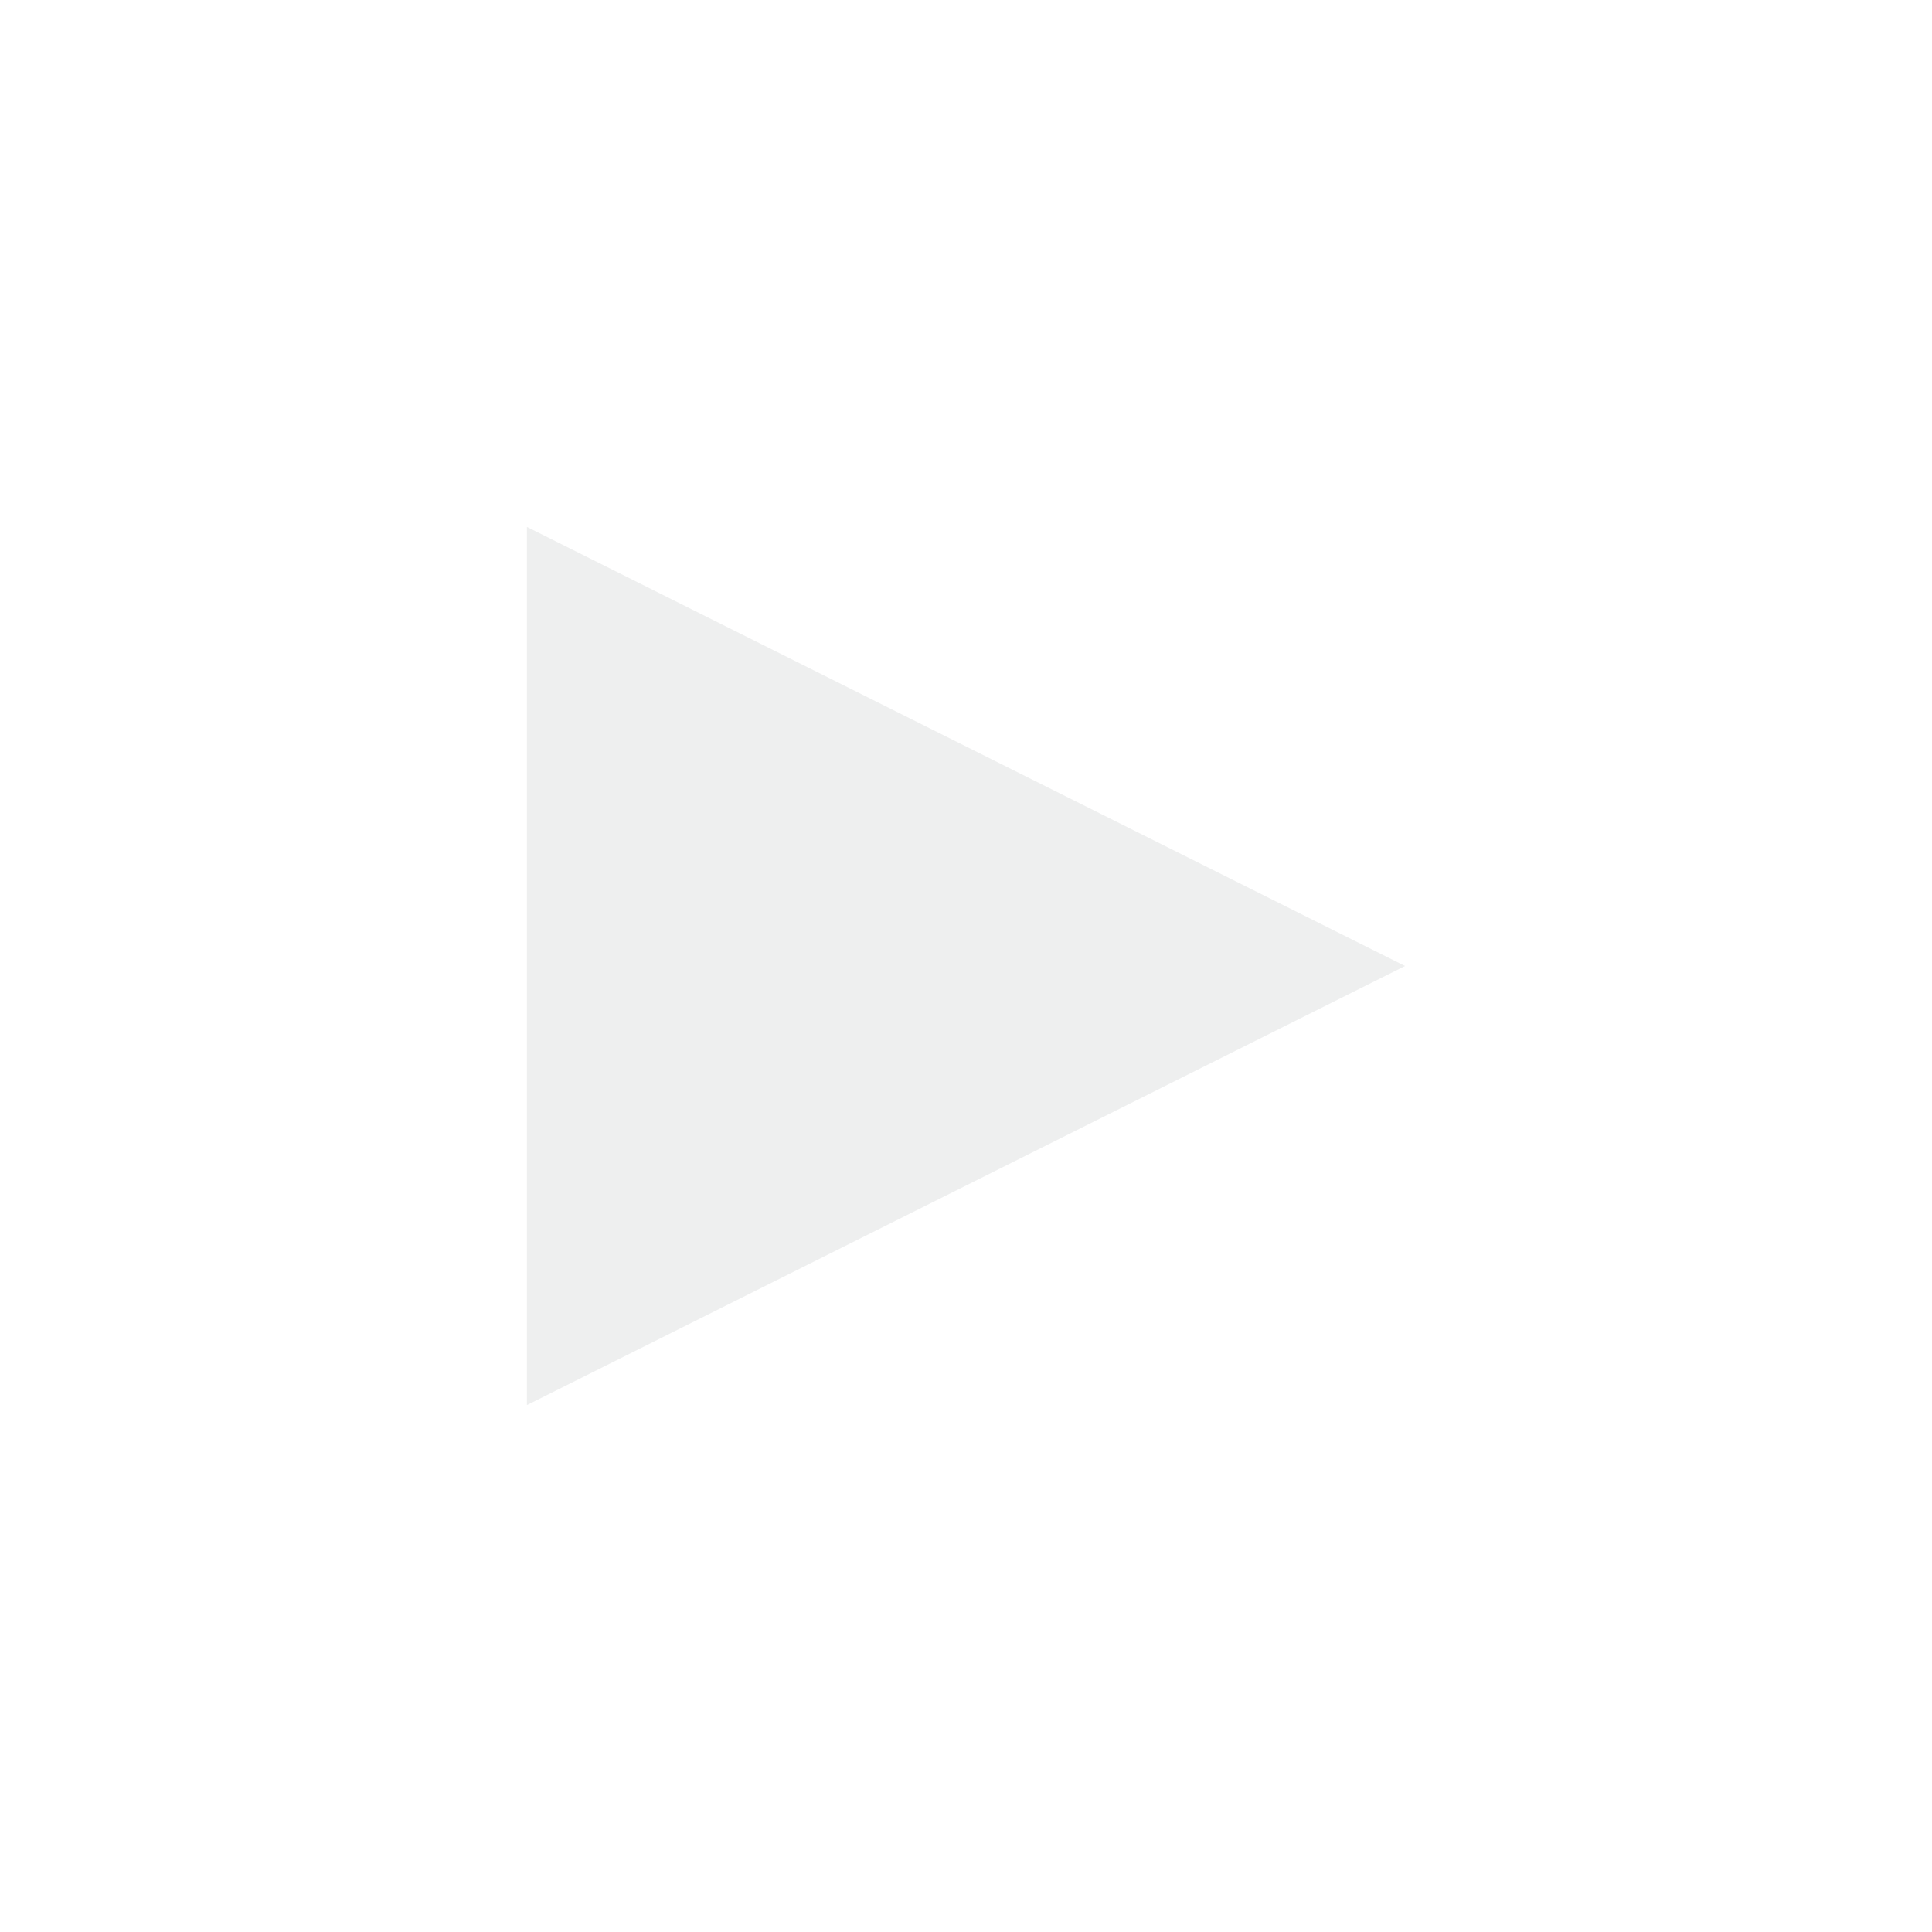
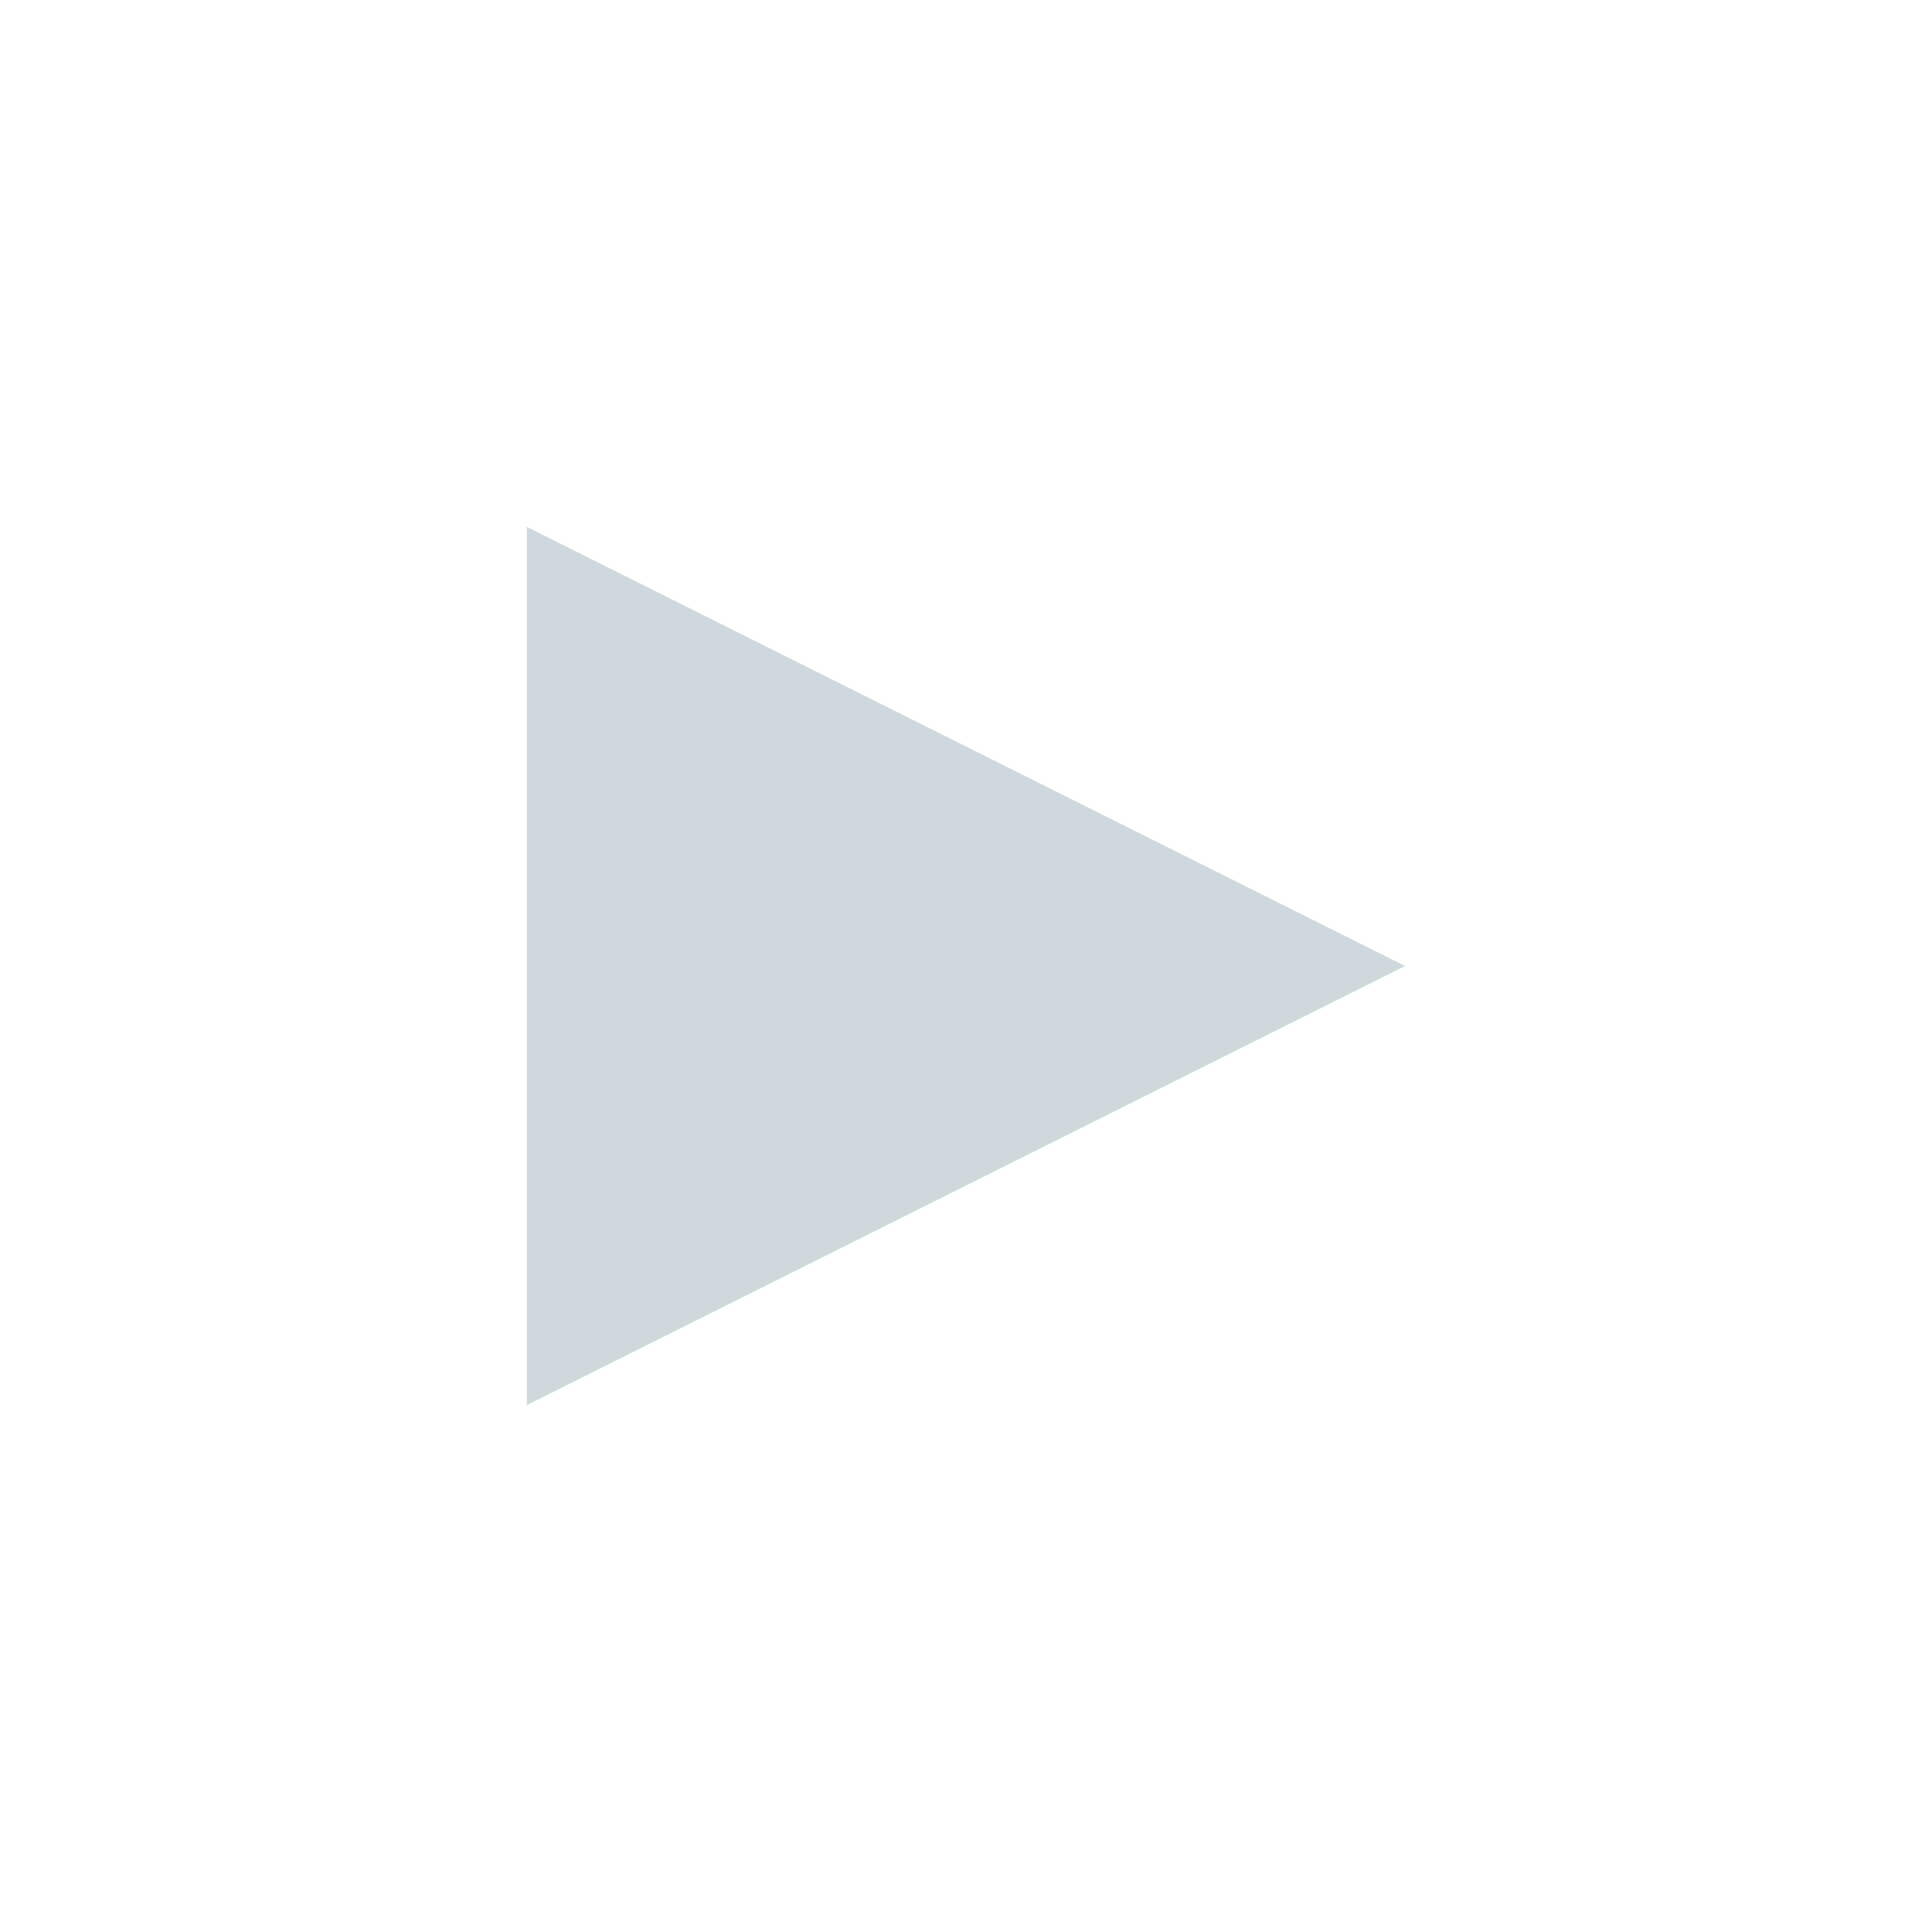
<svg xmlns="http://www.w3.org/2000/svg" id="svg4163" width="22" height="22" version="1.1" viewBox="0 0 22 22">
  <g id="media-playback-start">
    <rect id="rect4755" width="22" height="22" x="0" y="0" style="opacity:0.001;fill:#000000;fill-opacity:1;stroke:none;stroke-width:2;stroke-linecap:round;stroke-linejoin:round;stroke-miterlimit:4;stroke-dasharray:none;stroke-opacity:1" />
-     <path id="rect4219" d="M 6,6 16,11 6,16 Z" style="opacity:1;fill:#eeefef;fill-opacity:1;stroke:none;stroke-width:4;stroke-linecap:round;stroke-linejoin:miter;stroke-miterlimit:4;stroke-dasharray:none;stroke-dashoffset:0;stroke-opacity:1" />
+     <path id="rect4219" d="M 6,6 16,11 6,16 Z" style="opacity:1;fill:#cfd8dc;fill-opacity:1;stroke:none;stroke-width:4;stroke-linecap:round;stroke-linejoin:miter;stroke-miterlimit:4;stroke-dasharray:none;stroke-dashoffset:0;stroke-opacity:1" />
  </g>
  <g id="media-playback-stop" transform="translate(44,0)">
    <rect id="rect4761" width="22" height="22" x="0" y="0" style="opacity:0.001;fill:#000000;fill-opacity:1;stroke:none;stroke-width:2;stroke-linecap:round;stroke-linejoin:round;stroke-miterlimit:4;stroke-dasharray:none;stroke-opacity:1" />
-     <path id="rect4232" d="M 6,6 16,6 16,16 6,16 6,6 Z" style="opacity:1;fill:#eeefef;fill-opacity:1;stroke:none;stroke-width:4;stroke-linecap:round;stroke-linejoin:miter;stroke-miterlimit:4;stroke-dasharray:none;stroke-dashoffset:0;stroke-opacity:1" />
+     <path id="rect4232" d="M 6,6 16,6 16,16 6,16 6,6 Z" style="opacity:1;fill:#cfd8dc;fill-opacity:1;stroke:none;stroke-width:4;stroke-linecap:round;stroke-linejoin:miter;stroke-miterlimit:4;stroke-dasharray:none;stroke-dashoffset:0;stroke-opacity:1" />
  </g>
  <g id="media-eject" transform="translate(88,0)">
    <rect id="rect4358" width="22" height="22" x="0" y="0" style="opacity:0.001;fill:#000000;fill-opacity:1;stroke:none;stroke-width:2;stroke-linecap:round;stroke-linejoin:round;stroke-miterlimit:4;stroke-dasharray:none;stroke-opacity:1" />
-     <path id="path4180" d="m 11,6 5,5 0,1 -10,0 0,-1 5,-5 z" style="opacity:1;fill:#eeefef;fill-opacity:1;stroke:none;stroke-width:4;stroke-linecap:round;stroke-linejoin:miter;stroke-miterlimit:4;stroke-dasharray:none;stroke-dashoffset:0;stroke-opacity:1" />
-     <path id="rect4230" d="m 6,14 10,0 0,2 -10,0 0,-2 z" style="opacity:1;fill:#eeefef;fill-opacity:1;stroke:none;stroke-width:4;stroke-linecap:round;stroke-linejoin:miter;stroke-miterlimit:4;stroke-dasharray:none;stroke-dashoffset:0;stroke-opacity:1" />
+     <path id="path4180" d="m 11,6 5,5 0,1 -10,0 0,-1 5,-5 z" style="opacity:1;fill:#cfd8dc;fill-opacity:1;stroke:none;stroke-width:4;stroke-linecap:round;stroke-linejoin:miter;stroke-miterlimit:4;stroke-dasharray:none;stroke-dashoffset:0;stroke-opacity:1" />
+     <path id="rect4230" d="m 6,14 10,0 0,2 -10,0 0,-2 z" style="opacity:1;fill:#cfd8dc;fill-opacity:1;stroke:none;stroke-width:4;stroke-linecap:round;stroke-linejoin:miter;stroke-miterlimit:4;stroke-dasharray:none;stroke-dashoffset:0;stroke-opacity:1" />
  </g>
  <g id="media-skip-forward" transform="translate(132,0)">
    <rect id="rect4274" width="22" height="22" x="0" y="0" style="opacity:0.001;fill:#000000;fill-opacity:1;stroke:none;stroke-width:2;stroke-linecap:round;stroke-linejoin:round;stroke-miterlimit:4;stroke-dasharray:none;stroke-opacity:1" />
-     <path id="path4276" d="m 6,6 8,4 0,-4 2,0 0,5 0,5 -2,0 0,-4 -8,4 0,-10 z" style="opacity:1;fill:#eeefef;fill-opacity:1;stroke:none;stroke-width:4;stroke-linecap:round;stroke-linejoin:miter;stroke-miterlimit:4;stroke-dasharray:none;stroke-dashoffset:0;stroke-opacity:1" />
+     <path id="path4276" d="m 6,6 8,4 0,-4 2,0 0,5 0,5 -2,0 0,-4 -8,4 0,-10 z" style="opacity:1;fill:#cfd8dc;fill-opacity:1;stroke:none;stroke-width:4;stroke-linecap:round;stroke-linejoin:miter;stroke-miterlimit:4;stroke-dasharray:none;stroke-dashoffset:0;stroke-opacity:1" />
  </g>
  <g id="media-skip-backward" transform="matrix(-1,0,0,1,132,0)">
    <rect id="rect4286" width="22" height="22" x="0" y="0" style="opacity:0.001;fill:#000000;fill-opacity:1;stroke:none;stroke-width:2;stroke-linecap:round;stroke-linejoin:round;stroke-miterlimit:4;stroke-dasharray:none;stroke-opacity:1" />
-     <path id="path4288" d="m 6,6 8,4 0,-4 2,0 0,5 0,5 -2,0 0,-4 -8,4 0,-10 z" style="opacity:1;fill:#eeefef;fill-opacity:1;stroke:none;stroke-width:4;stroke-linecap:round;stroke-linejoin:miter;stroke-miterlimit:4;stroke-dasharray:none;stroke-dashoffset:0;stroke-opacity:1" />
+     <path id="path4288" d="m 6,6 8,4 0,-4 2,0 0,5 0,5 -2,0 0,-4 -8,4 0,-10 z" style="opacity:1;fill:#cfd8dc;fill-opacity:1;stroke:none;stroke-width:4;stroke-linecap:round;stroke-linejoin:miter;stroke-miterlimit:4;stroke-dasharray:none;stroke-dashoffset:0;stroke-opacity:1" />
  </g>
  <g id="media-seek-forward" transform="translate(154,0)">
    <rect id="rect4292" width="22" height="22" x="0" y="0" style="opacity:0.001;fill:#000000;fill-opacity:1;stroke:none;stroke-width:2;stroke-linecap:round;stroke-linejoin:round;stroke-miterlimit:4;stroke-dasharray:none;stroke-opacity:1" />
-     <path id="path4300" d="M 6,6 10,9.334 10,6 16,11 10,16 10,12.666 6,16 6,6 Z" style="opacity:1;fill:#eeefef;fill-opacity:1;stroke:none;stroke-width:4;stroke-linecap:round;stroke-linejoin:miter;stroke-miterlimit:4;stroke-dasharray:none;stroke-dashoffset:0;stroke-opacity:1" />
+     <path id="path4300" d="M 6,6 10,9.334 10,6 16,11 10,16 10,12.666 6,16 6,6 Z" style="opacity:1;fill:#cfd8dc;fill-opacity:1;stroke:none;stroke-width:4;stroke-linecap:round;stroke-linejoin:miter;stroke-miterlimit:4;stroke-dasharray:none;stroke-dashoffset:0;stroke-opacity:1" />
  </g>
  <g id="media-seek-backward" transform="matrix(-1,0,0,1,198,0)">
    <rect id="rect4312" width="22" height="22" x="0" y="0" style="opacity:0.001;fill:#000000;fill-opacity:1;stroke:none;stroke-width:2;stroke-linecap:round;stroke-linejoin:round;stroke-miterlimit:4;stroke-dasharray:none;stroke-opacity:1" />
-     <path id="path4314" d="M 6,6 10,9.334 10,6 16,11 10,16 10,12.666 6,16 6,6 Z" style="opacity:1;fill:#eeefef;fill-opacity:1;stroke:none;stroke-width:4;stroke-linecap:round;stroke-linejoin:miter;stroke-miterlimit:4;stroke-dasharray:none;stroke-dashoffset:0;stroke-opacity:1" />
+     <path id="path4314" d="M 6,6 10,9.334 10,6 16,11 10,16 10,12.666 6,16 6,6 Z" style="opacity:1;fill:#cfd8dc;fill-opacity:1;stroke:none;stroke-width:4;stroke-linecap:round;stroke-linejoin:miter;stroke-miterlimit:4;stroke-dasharray:none;stroke-dashoffset:0;stroke-opacity:1" />
  </g>
  <g id="media-playback-pause" transform="translate(22,0)">
    <rect id="rect4318" width="22" height="22" x="0" y="0" style="opacity:0.001;fill:#000000;fill-opacity:1;stroke:none;stroke-width:2;stroke-linecap:round;stroke-linejoin:round;stroke-miterlimit:4;stroke-dasharray:none;stroke-opacity:1" />
-     <path id="path4194" d="M 6,6 10,6 10,16 6,16 6,6 Z" style="opacity:1;fill:#eeefef;fill-opacity:1;stroke:none;stroke-width:4;stroke-linecap:round;stroke-linejoin:miter;stroke-miterlimit:4;stroke-dasharray:none;stroke-dashoffset:0;stroke-opacity:1" />
-     <path id="path4326" d="m 12,6 4,0 0,10 -4,0 0,-10 z" style="opacity:1;fill:#eeefef;fill-opacity:1;stroke:none;stroke-width:4;stroke-linecap:round;stroke-linejoin:miter;stroke-miterlimit:4;stroke-dasharray:none;stroke-dashoffset:0;stroke-opacity:1" />
+     <path id="path4194" d="M 6,6 10,6 10,16 6,16 6,6 Z" style="opacity:1;fill:#cfd8dc;fill-opacity:1;stroke:none;stroke-width:4;stroke-linecap:round;stroke-linejoin:miter;stroke-miterlimit:4;stroke-dasharray:none;stroke-dashoffset:0;stroke-opacity:1" />
+     <path id="path4326" d="m 12,6 4,0 0,10 -4,0 0,-10 z" style="opacity:1;fill:#cfd8dc;fill-opacity:1;stroke:none;stroke-width:4;stroke-linecap:round;stroke-linejoin:miter;stroke-miterlimit:4;stroke-dasharray:none;stroke-dashoffset:0;stroke-opacity:1" />
  </g>
  <g id="media-record" transform="translate(66,0)">
    <rect id="rect4339" width="22" height="22" x="0" y="0" style="opacity:0.001;fill:#000000;fill-opacity:1;stroke:none;stroke-width:2;stroke-linecap:round;stroke-linejoin:round;stroke-miterlimit:4;stroke-dasharray:none;stroke-opacity:1" />
    <path id="path4347" d="m 11,6 a 5,5 0 0 1 5,5 5,5 0 0 1 -5,5 5,5 0 0 1 -5,-5 5,5 0 0 1 5,-5 z" style="opacity:1;fill:#00bcd4;fill-opacity:1;stroke:none;stroke-width:4;stroke-linecap:round;stroke-linejoin:miter;stroke-miterlimit:4;stroke-dasharray:none;stroke-dashoffset:0;stroke-opacity:1" />
  </g>
</svg>
